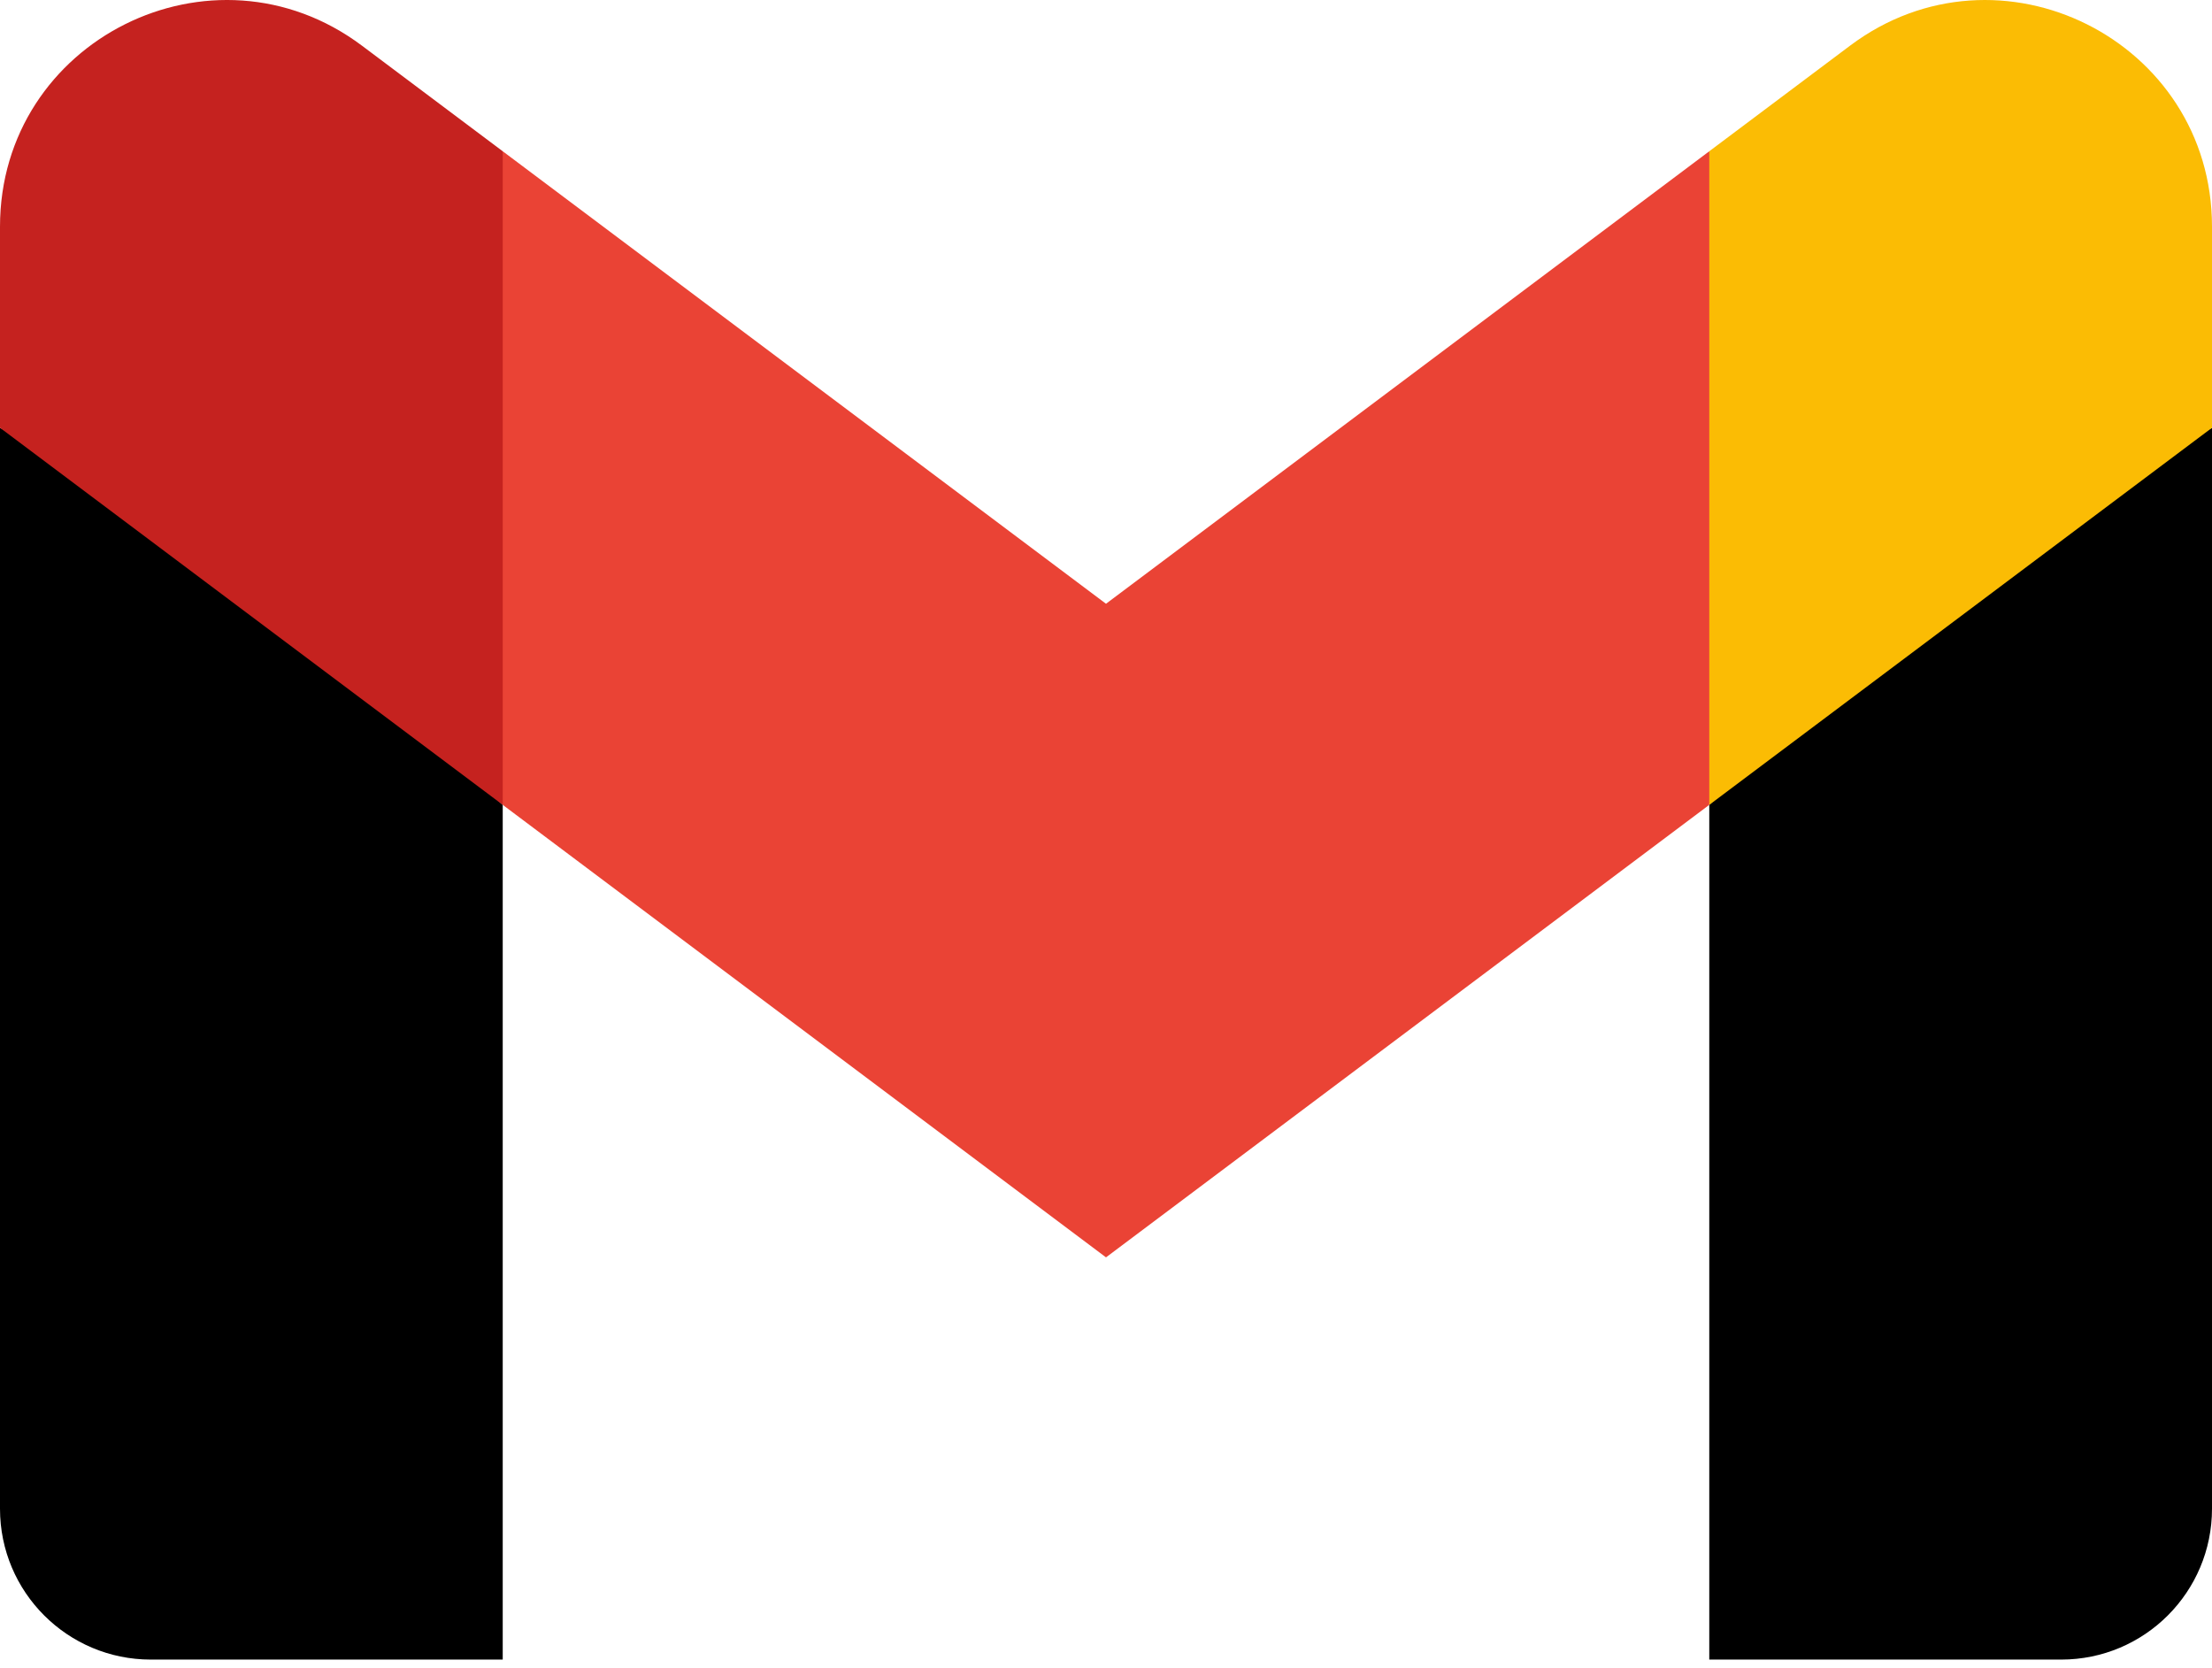
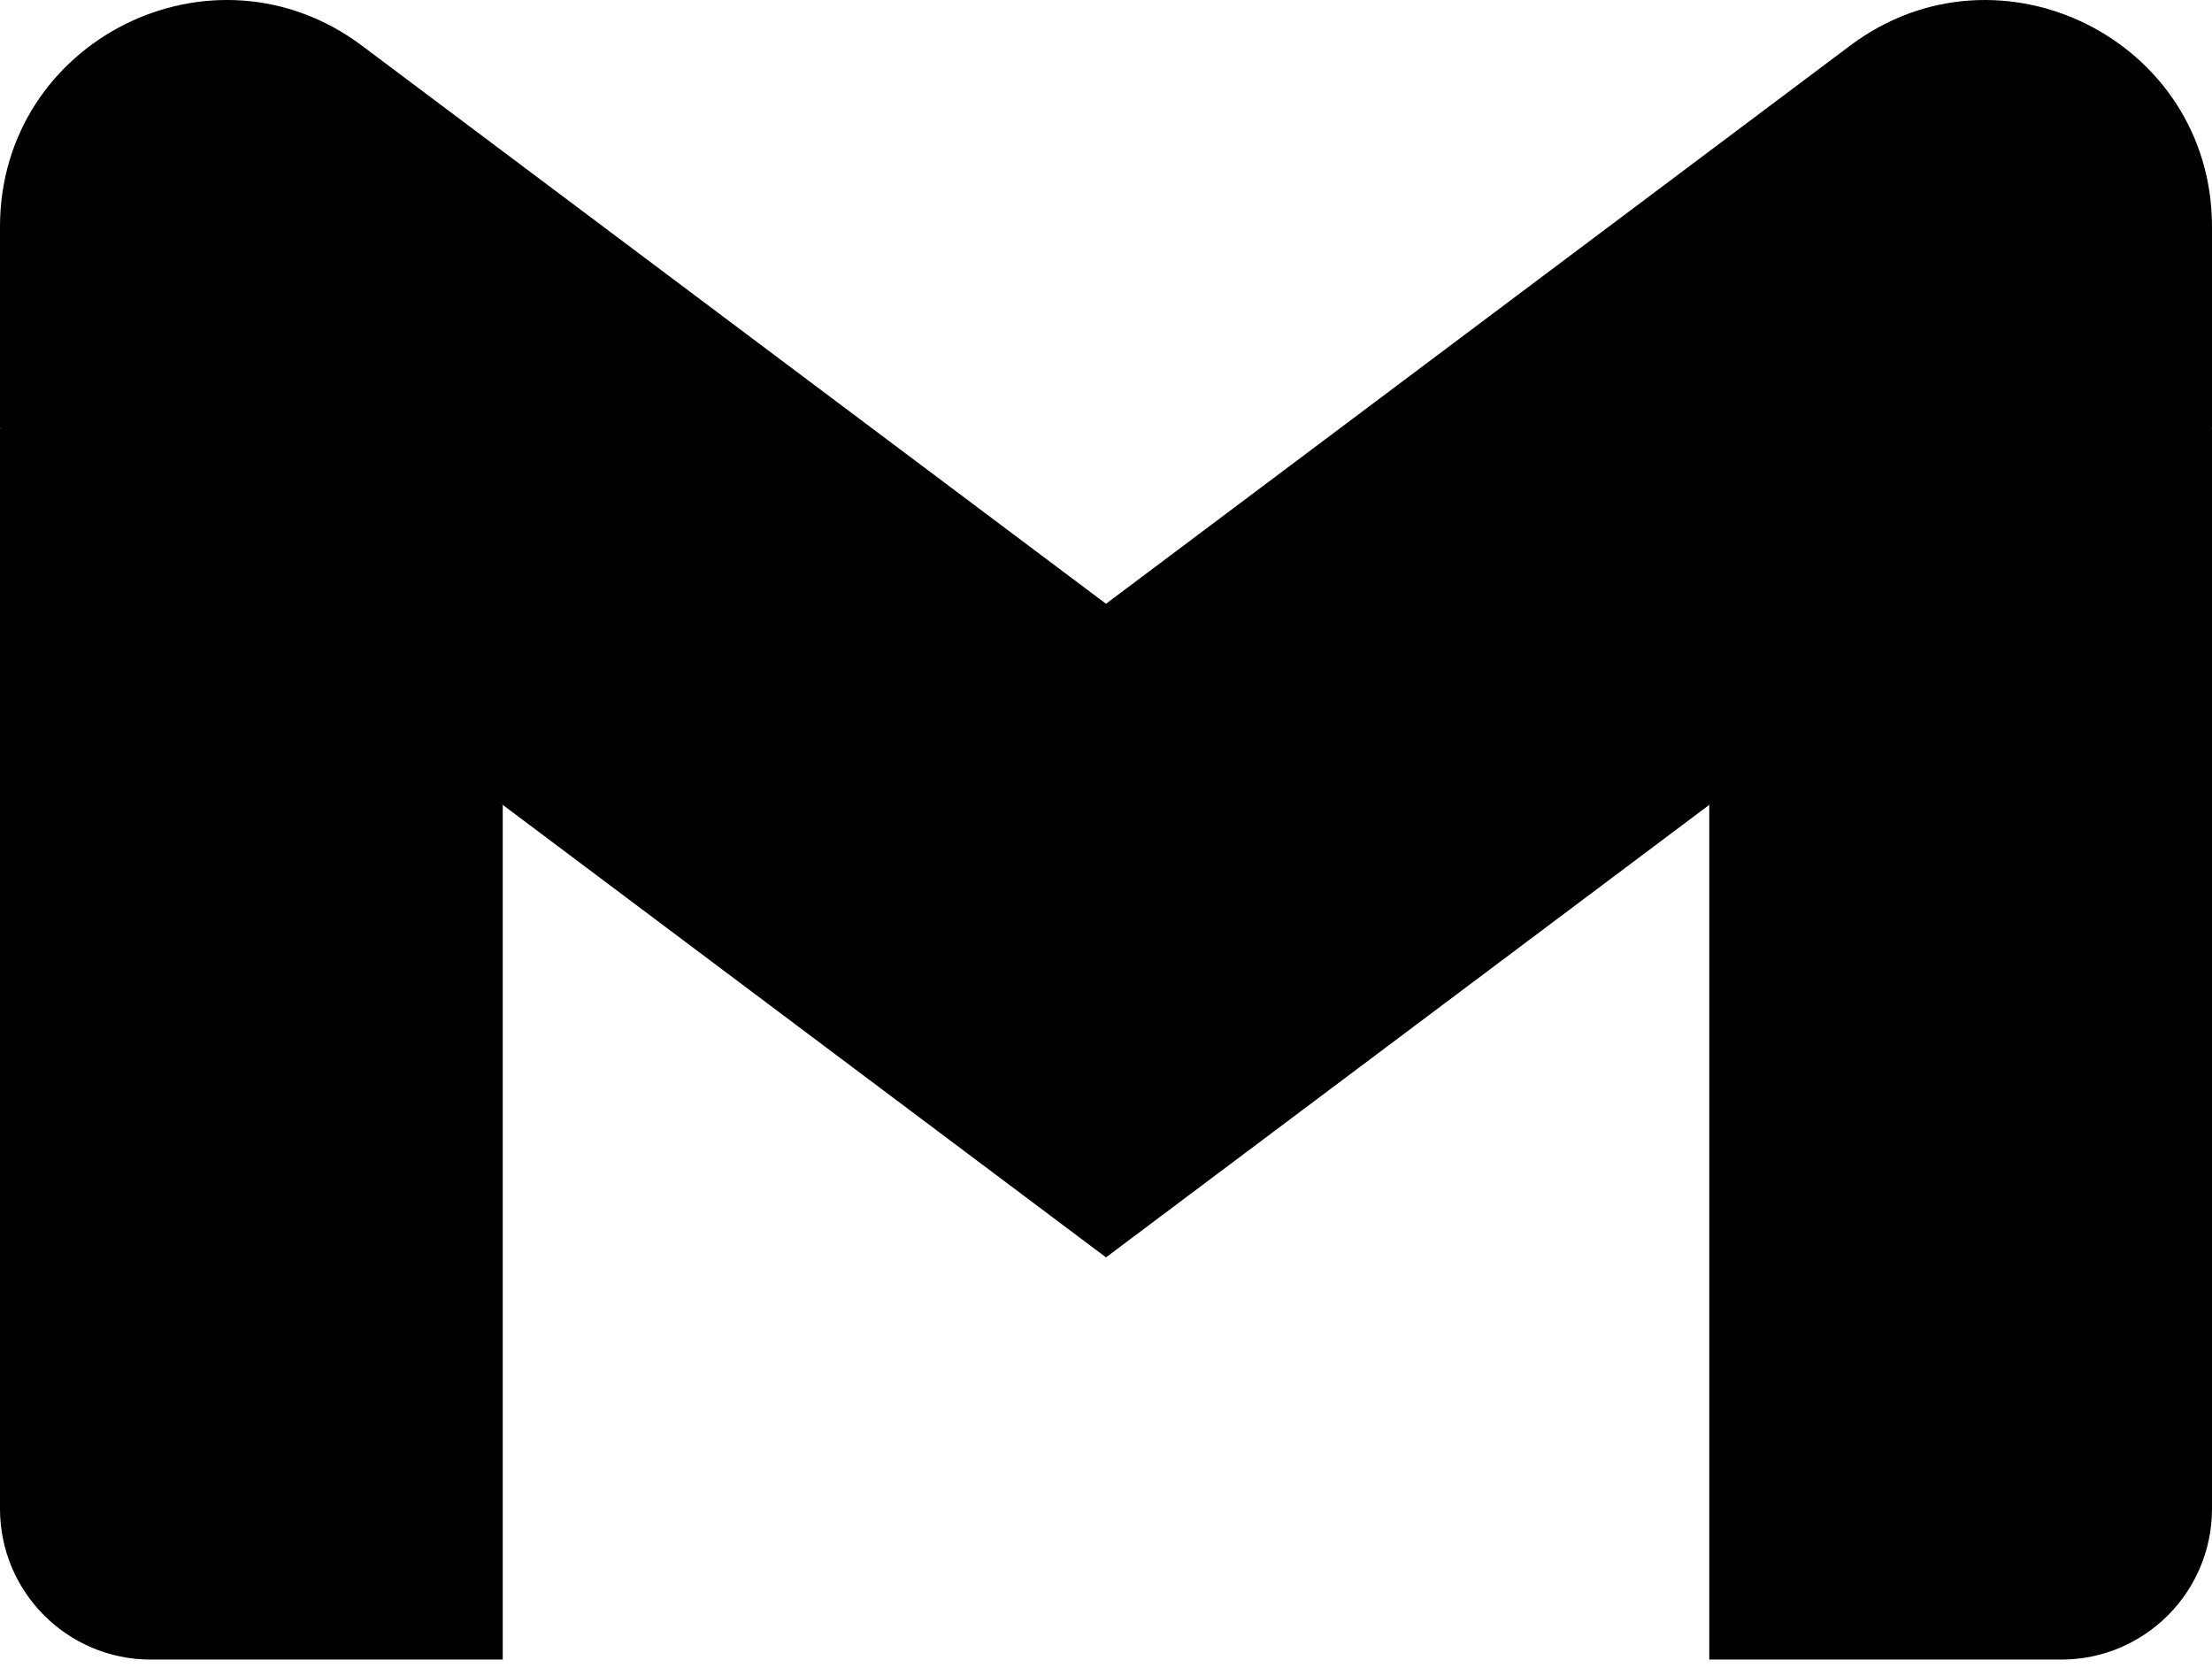
<svg xmlns="http://www.w3.org/2000/svg" width="679.13" height="512" viewBox="0 0 256 193">
  <path fill="currentColor" d="M58.182 192.05V93.14L27.507 65.077L0 49.504v125.091c0 9.658 7.825 17.455 17.455 17.455z" />
  <path fill="currentColor" d="M197.818 192.05h40.727c9.659 0 17.455-7.826 17.455-17.455V49.505l-31.156 17.837l-27.026 25.798z" />
-   <path fill="#EA4335" d="m58.182 93.14l-4.174-38.647l4.174-36.989L128 69.868l69.818-52.364l4.669 34.992l-4.669 40.644L128 145.504z" />
-   <path fill="#FBBC04" d="M197.818 17.504V93.14L256 49.504V26.231c0-21.585-24.64-33.89-41.89-20.945z" />
-   <path fill="#C5221F" d="m0 49.504l26.759 20.07L58.182 93.14V17.504L41.89 5.286C24.61-7.66 0 4.646 0 26.23z" />
+   <path fill="currentColor" d="m58.182 93.14l-4.174-38.647l4.174-36.989L128 69.868l69.818-52.364l4.669 34.992l-4.669 40.644L128 145.504z" />
+   <path fill="currentColor" d="M197.818 17.504V93.14L256 49.504V26.231c0-21.585-24.64-33.89-41.89-20.945z" />
+   <path fill="currentColor" d="m0 49.504l26.759 20.07L58.182 93.14V17.504L41.89 5.286C24.61-7.66 0 4.646 0 26.23z" />
</svg>
